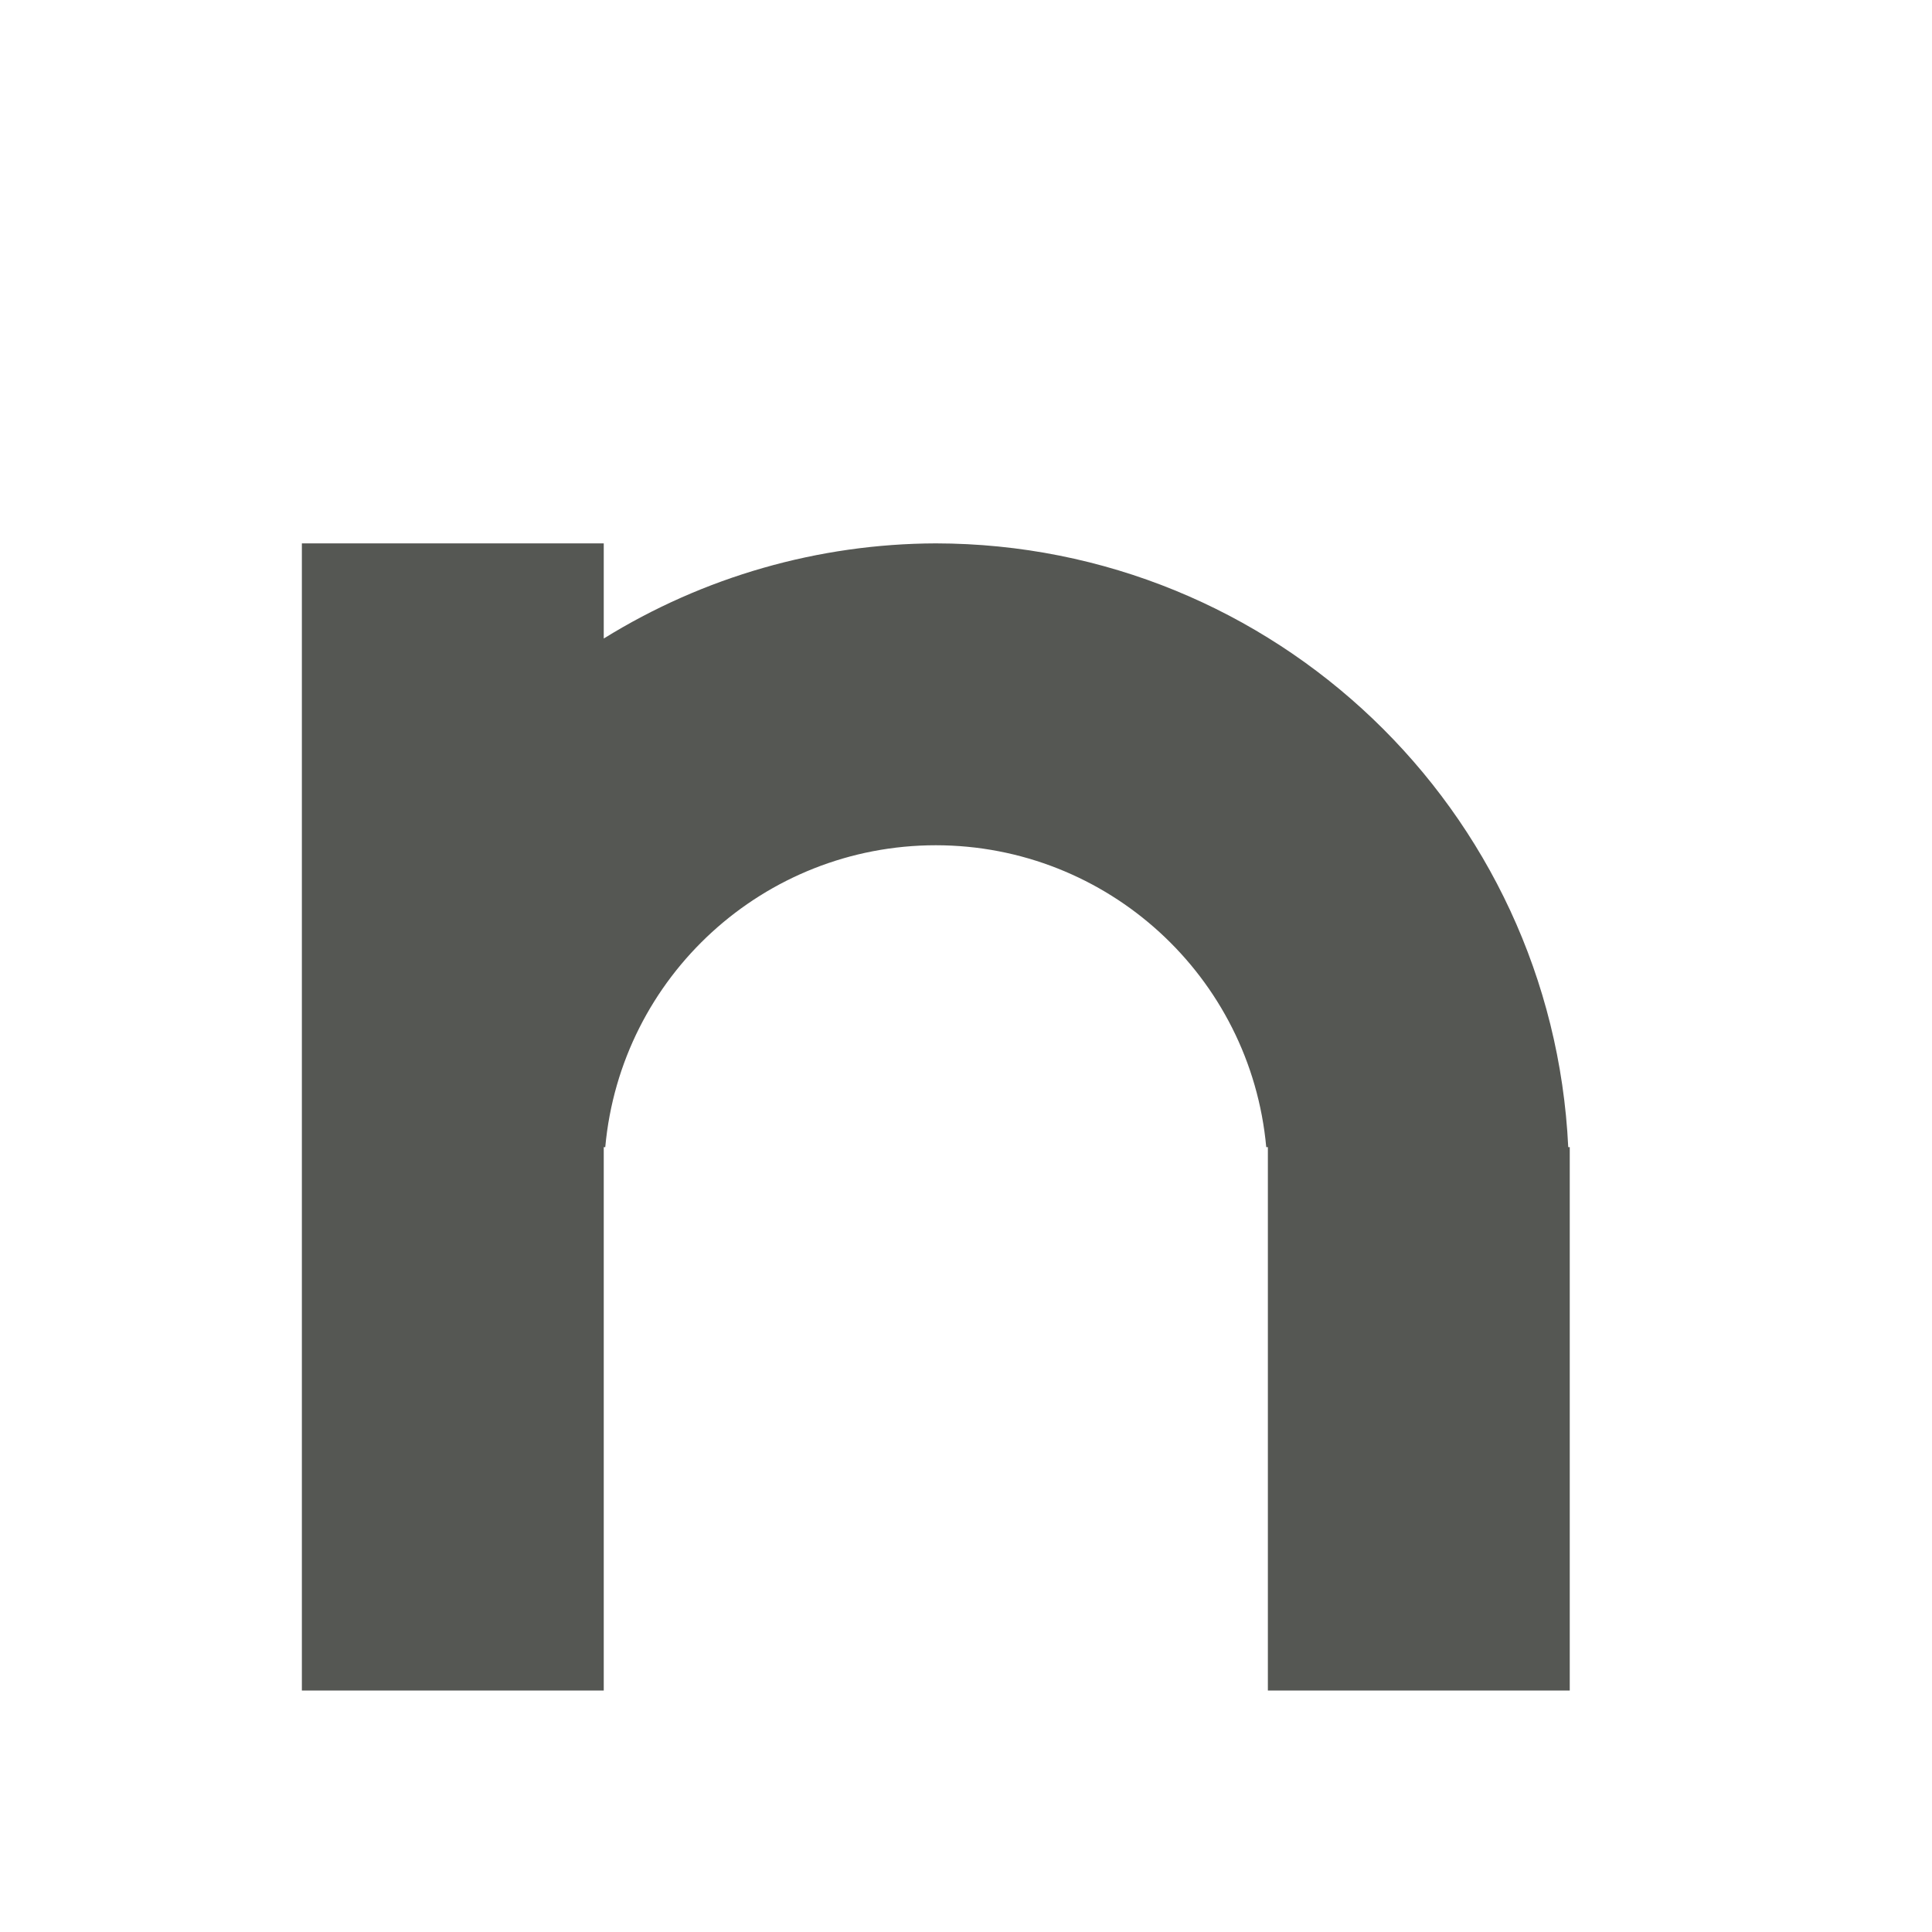
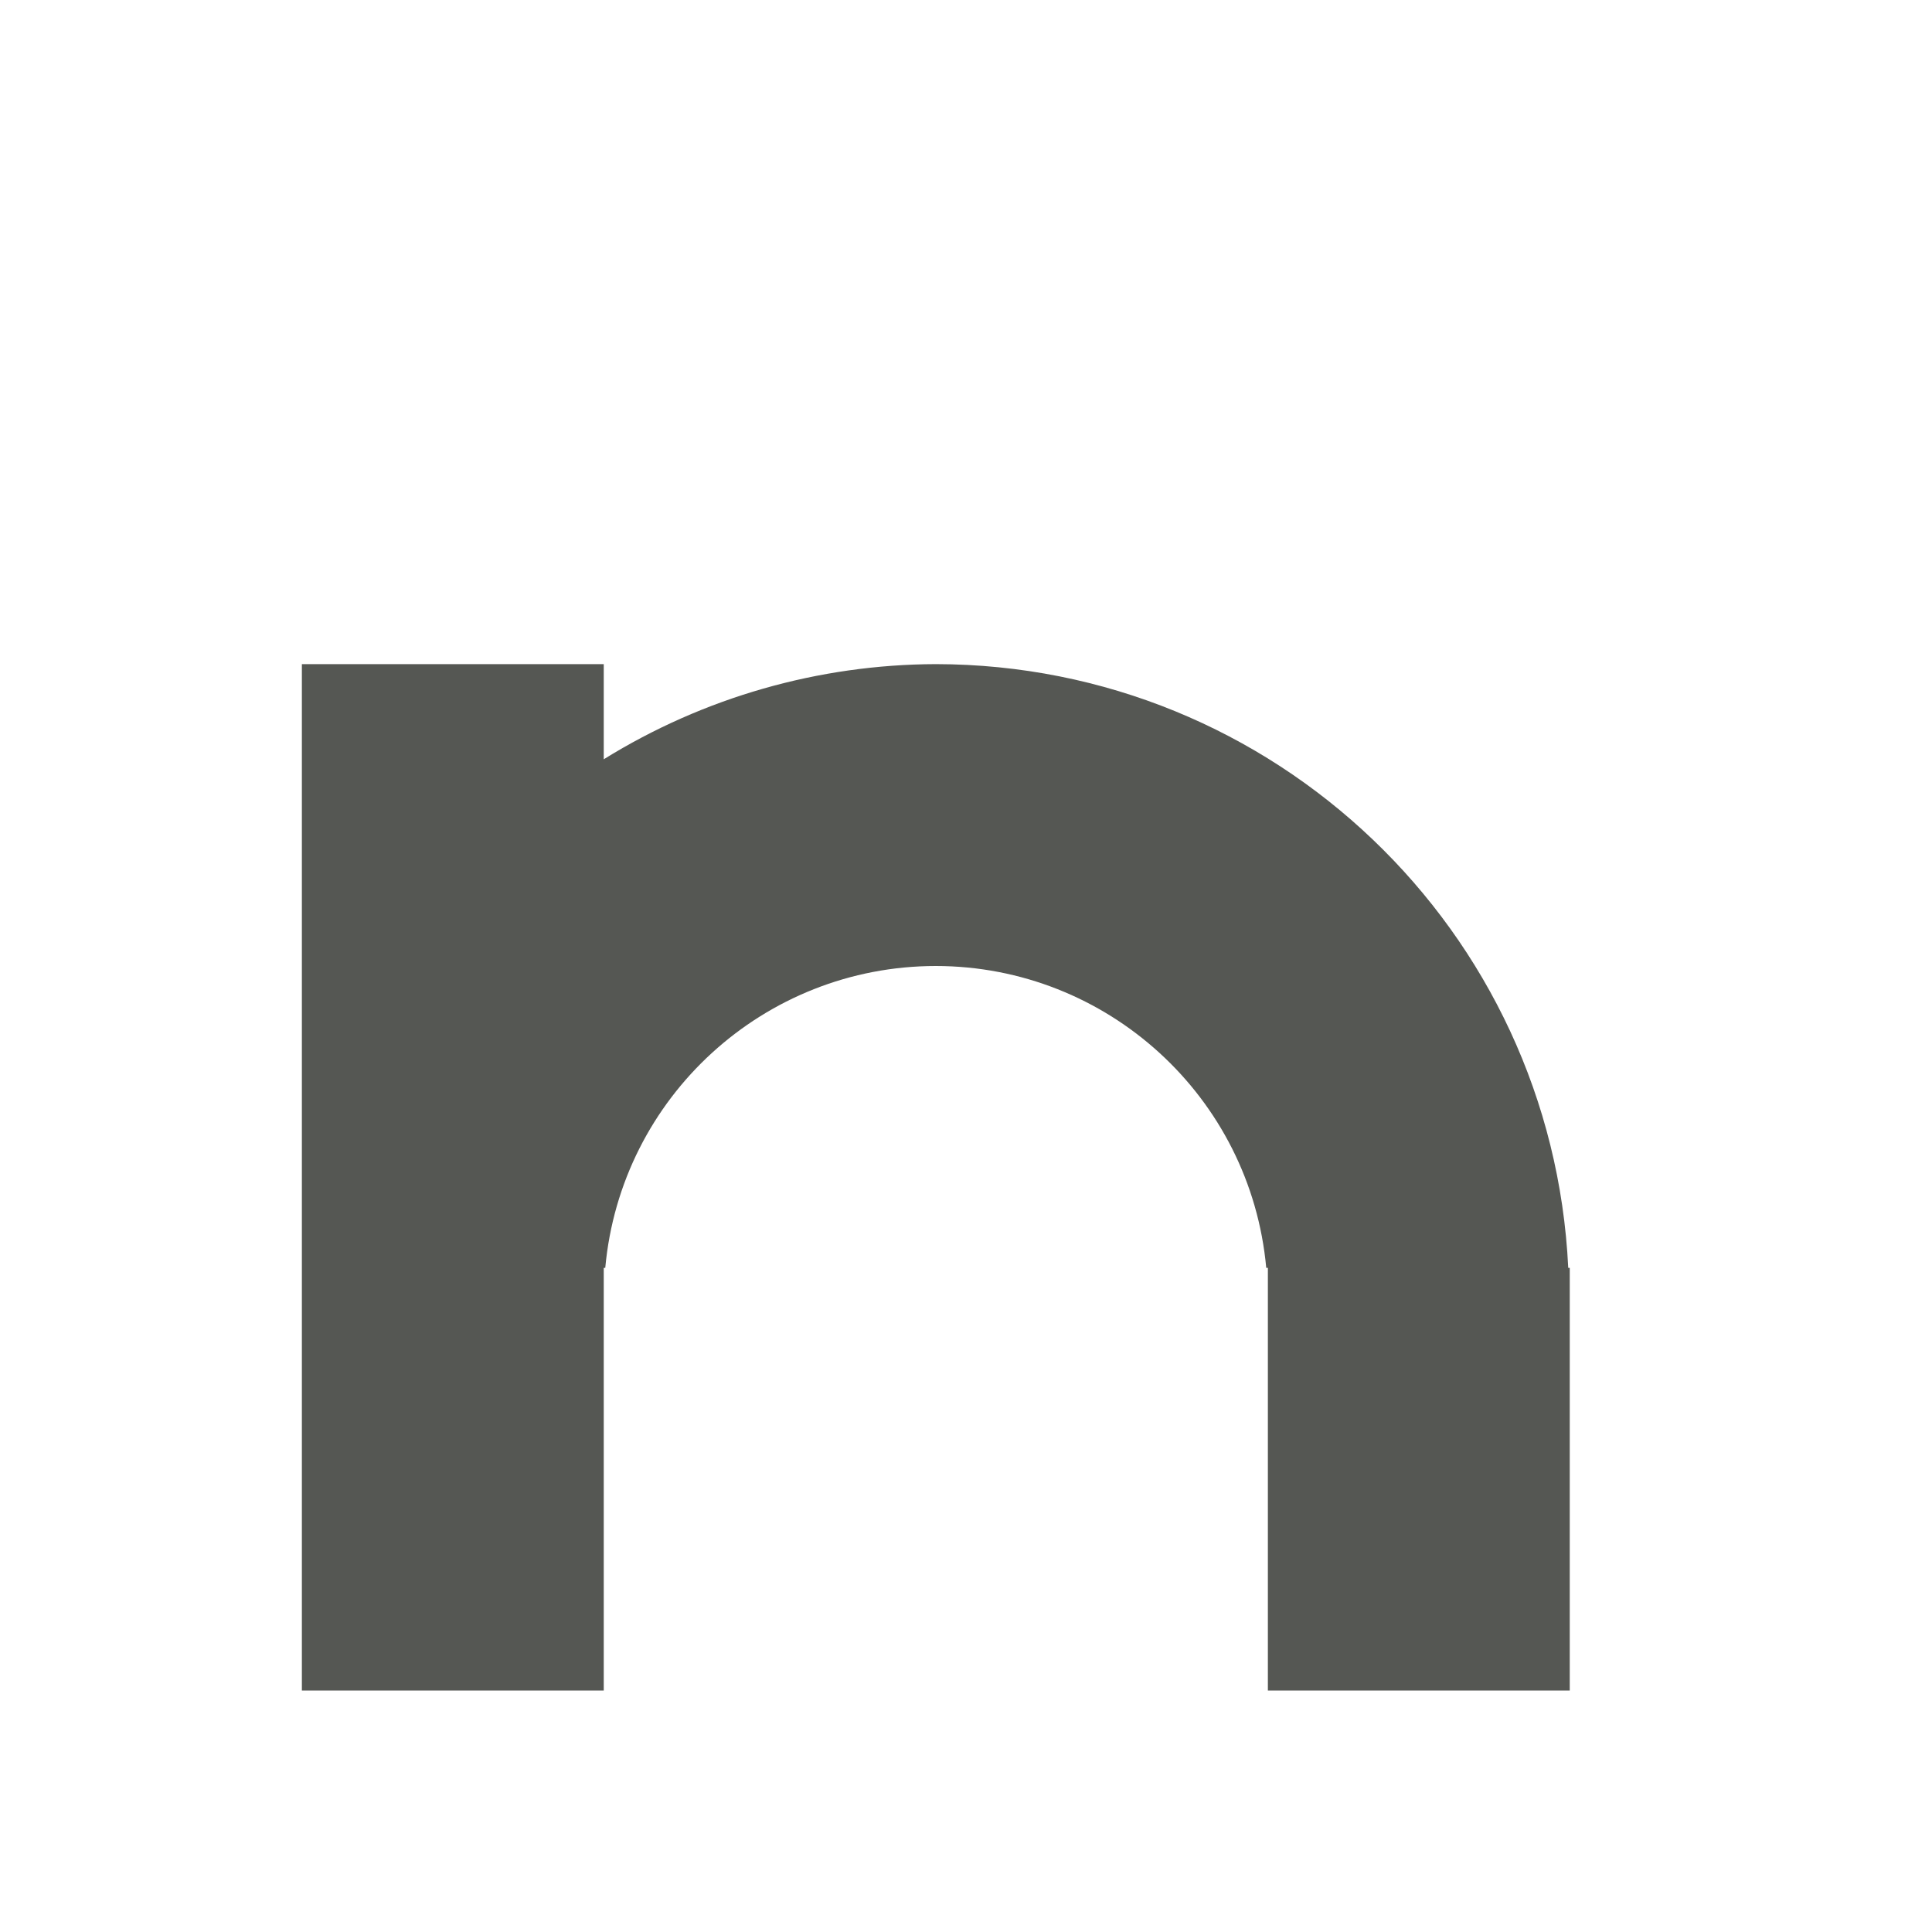
<svg xmlns="http://www.w3.org/2000/svg" height="32" viewBox="0 0 32 32" width="32">
-   <path d="m5 9v19h5v-9h.025c.258-2.831 2.632-4.999 5.475-5 2.842.002 5.214 2.17 5.473 5h.027v9h5v-9h-.025c-.267-5.593-4.875-9.993-10.475-10-1.944.006-3.848.552-5.5 1.576v-1.576z" fill="#555753" />
+   <path d="m5 11v17h5v-7h.025c.258-2.831 2.632-4.999 5.475-5 2.842.002 5.214 2.17 5.473 5h.027v7h5v-7h-.025c-.267-5.593-4.875-9.993-10.475-10-1.944.006-3.848.552-5.5 1.576v-1.576z" fill="#555753" />
</svg>
